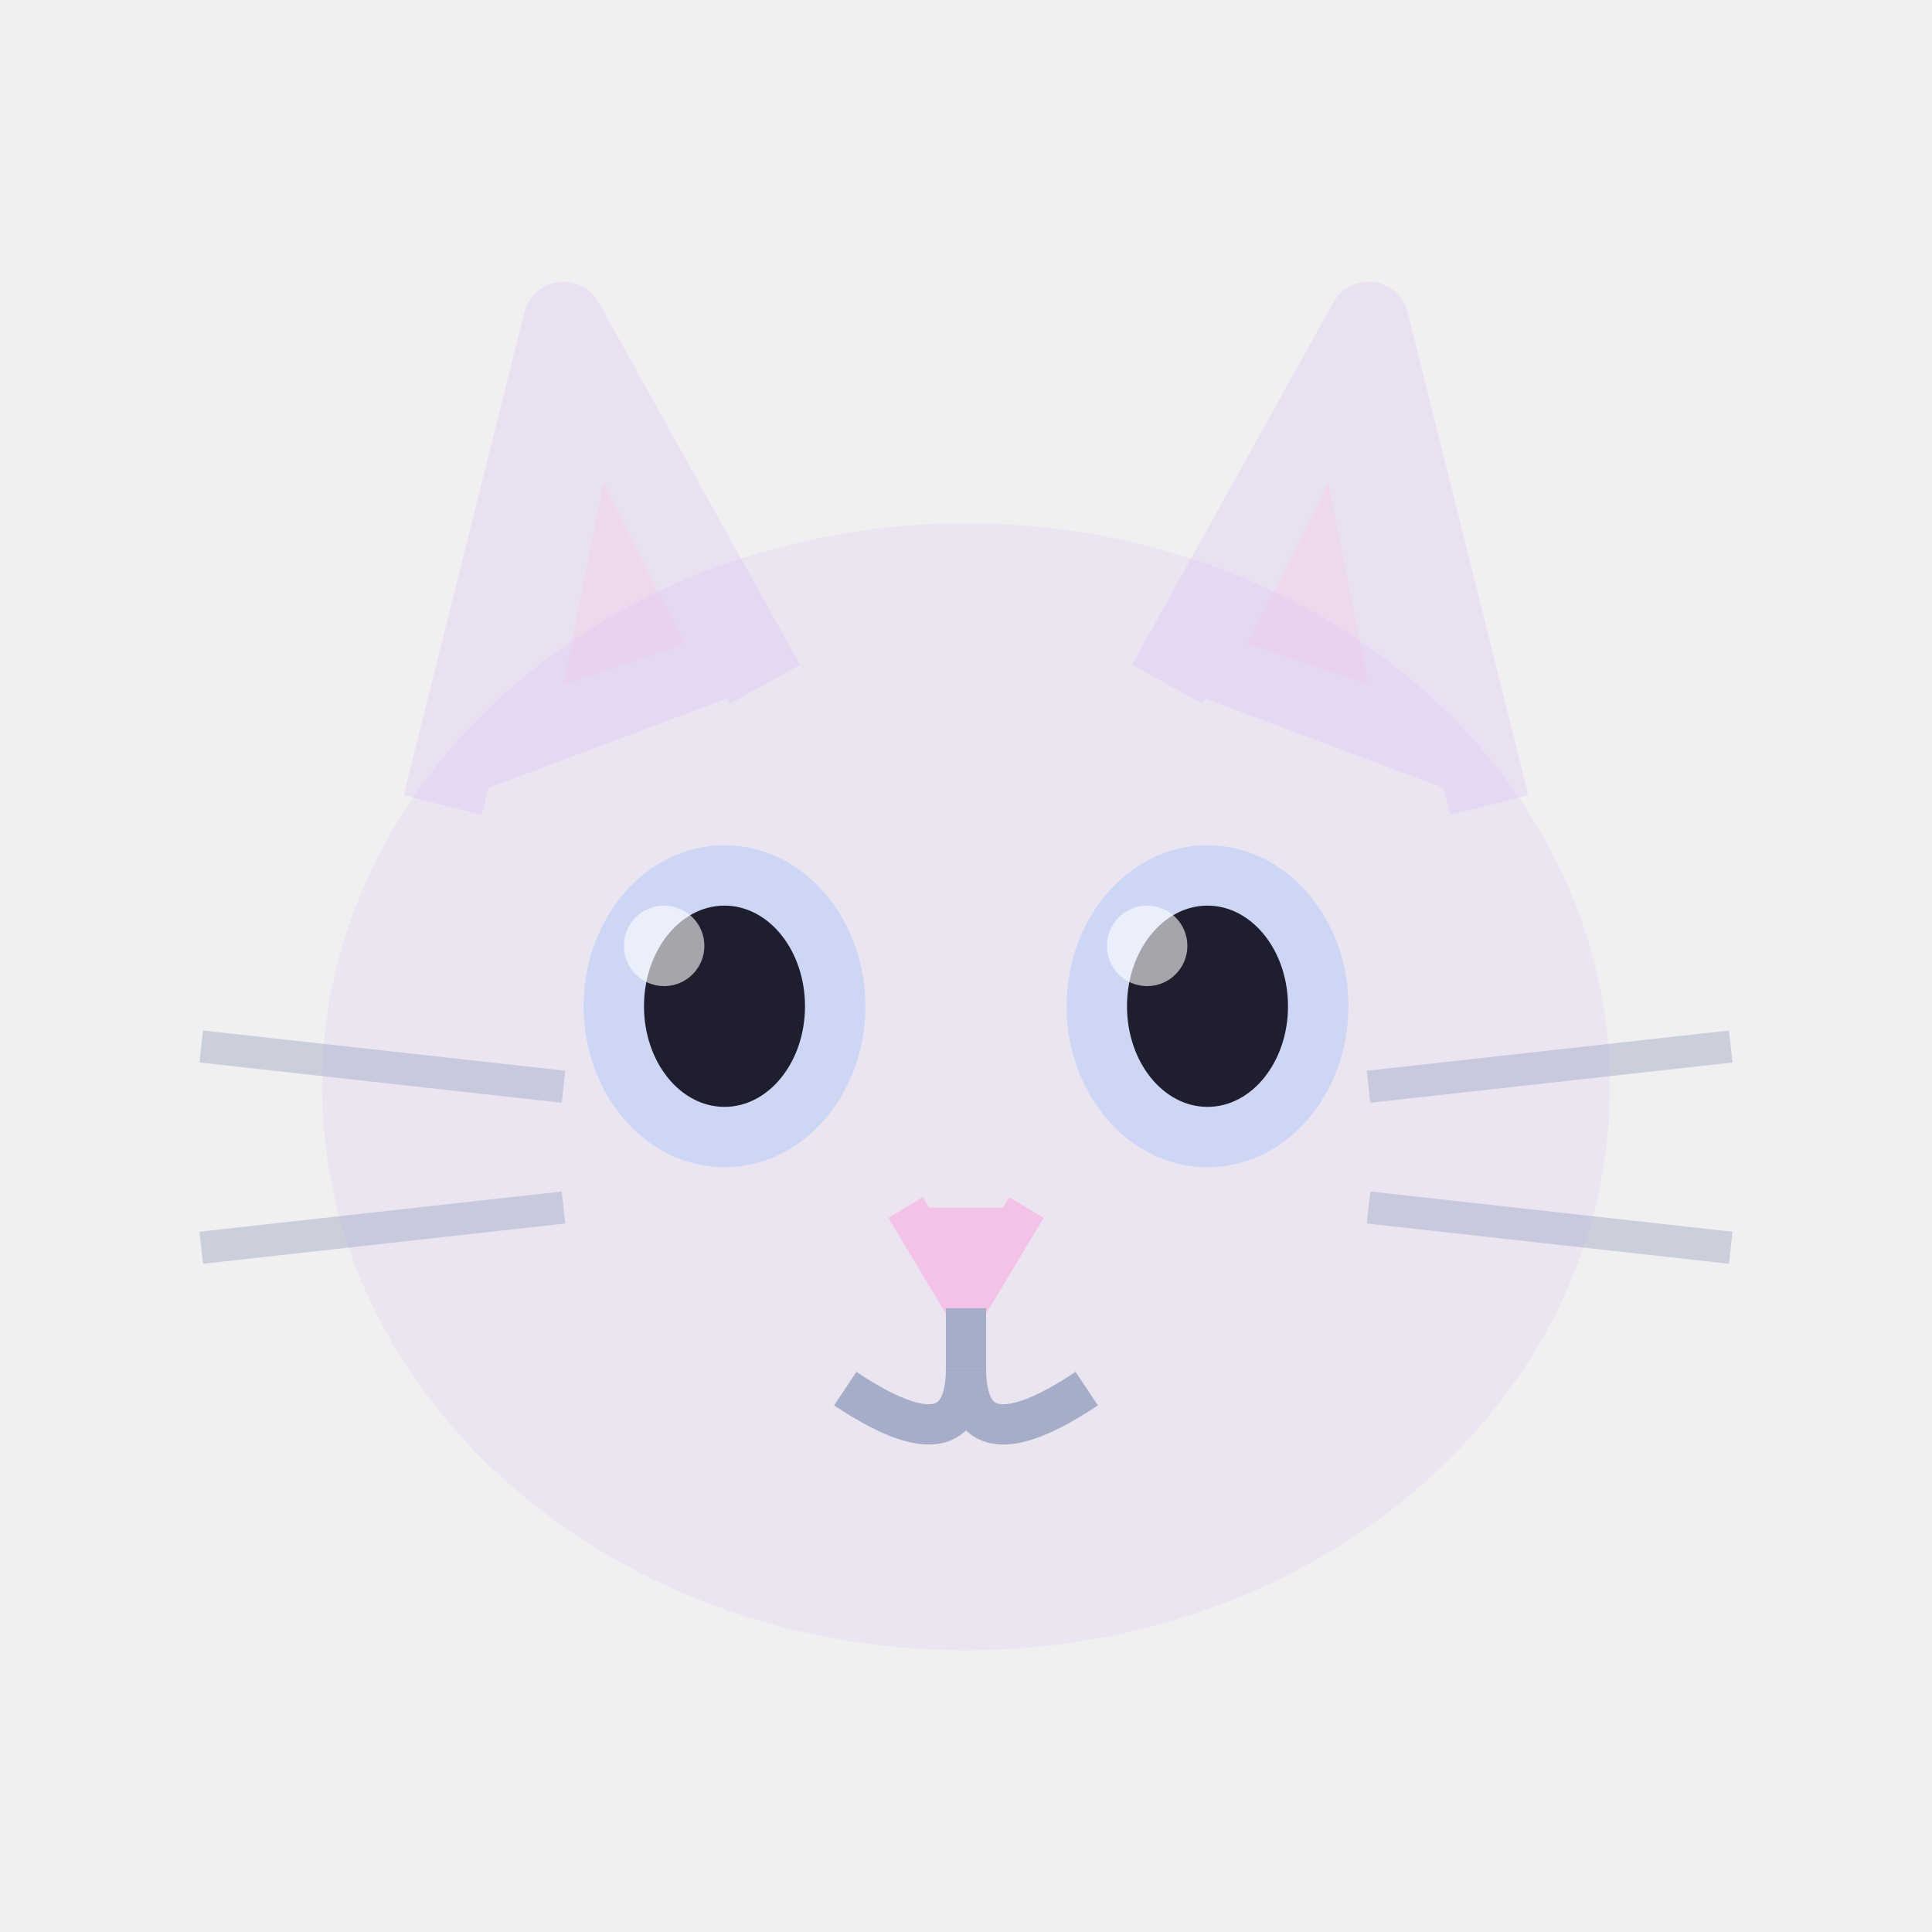
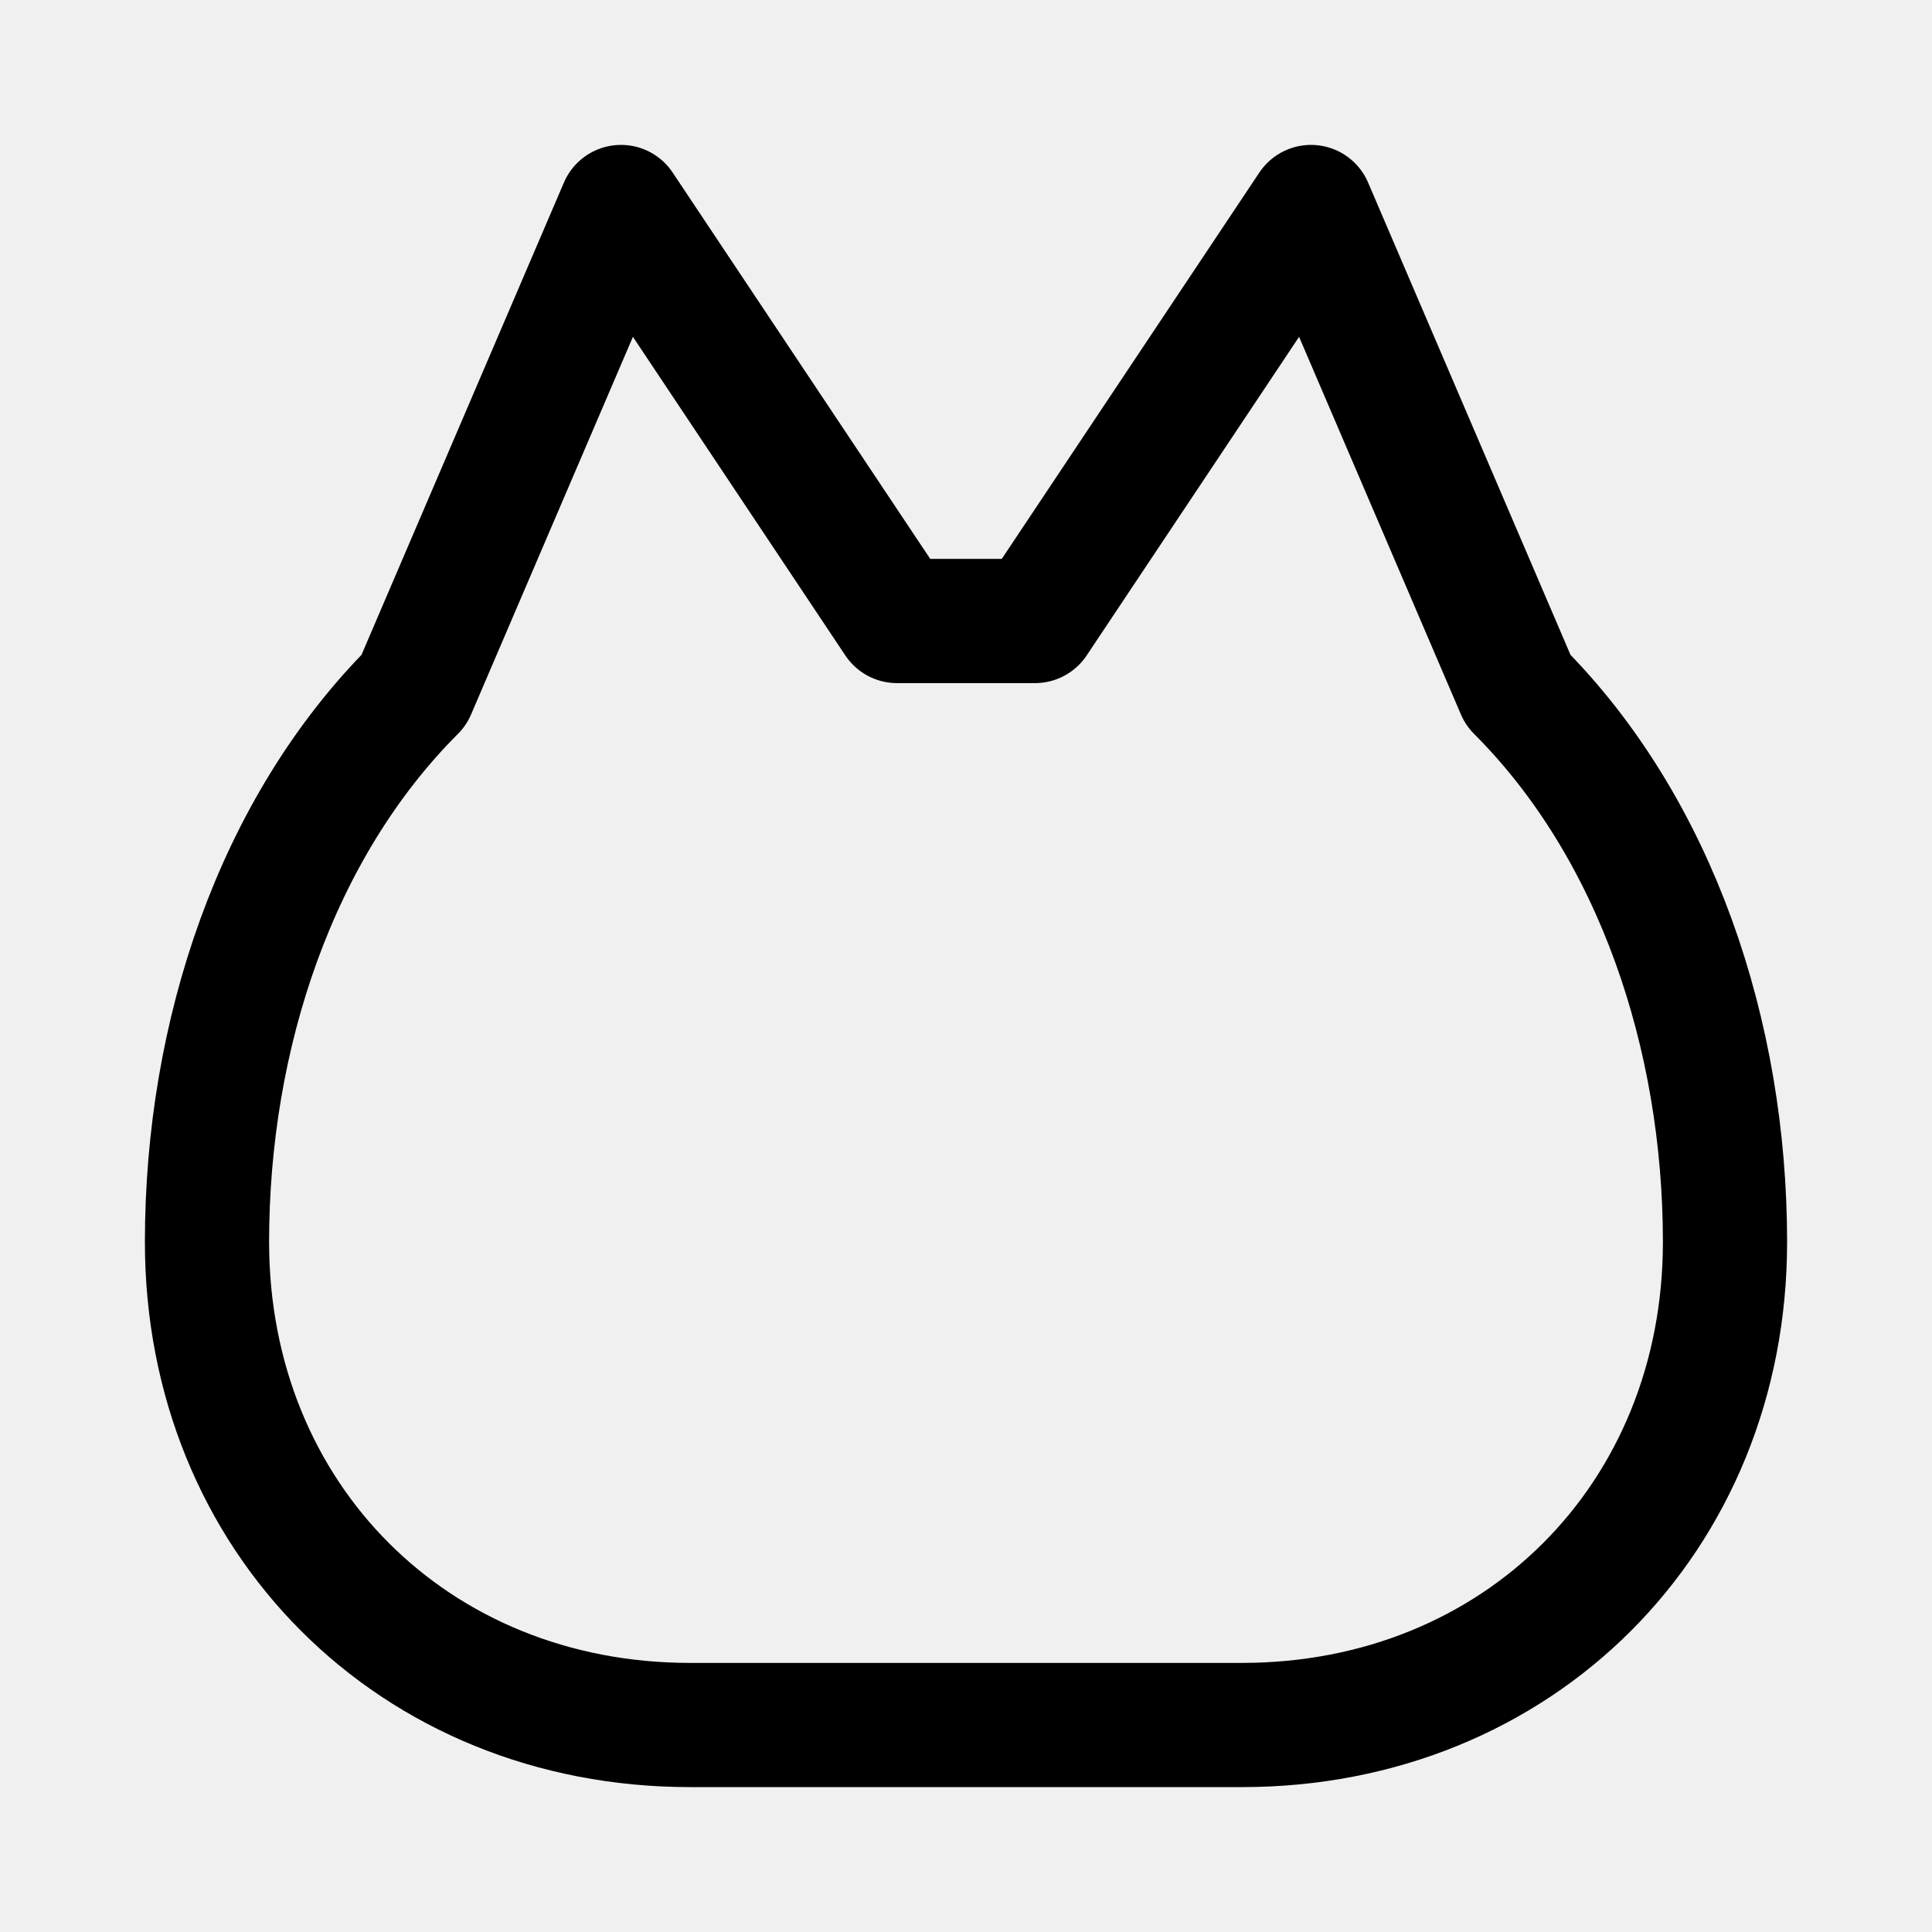
- <svg xmlns="http://www.w3.org/2000/svg" width="28" height="28" viewBox="0 0 48 48" fill="none">
-   <ellipse cx="24" cy="27" rx="16" ry="14" fill="#cba6f7" opacity="0.15" />
-   <path d="M11 20 L14 8 L19 17" fill="#cba6f7" opacity="0.2" stroke="#cba6f7" stroke-width="2" stroke-linejoin="round" />
-   <path d="M37 20 L34 8 L29 17" fill="#cba6f7" opacity="0.2" stroke="#cba6f7" stroke-width="2" stroke-linejoin="round" />
-   <path d="M14 17 L15 12 L17 16" fill="#f5c2e7" opacity="0.3" />
-   <path d="M34 17 L33 12 L31 16" fill="#f5c2e7" opacity="0.3" />
-   <ellipse cx="18" cy="25" rx="3.5" ry="4" fill="#cdd6f4" />
-   <ellipse cx="30" cy="25" rx="3.5" ry="4" fill="#cdd6f4" />
-   <ellipse cx="18" cy="25" rx="2" ry="2.5" fill="#1e1e2e" />
-   <ellipse cx="30" cy="25" rx="2" ry="2.5" fill="#1e1e2e" />
-   <circle cx="16.5" cy="23.5" r="1" fill="white" opacity="0.6" />
-   <circle cx="28.5" cy="23.5" r="1" fill="white" opacity="0.6" />
-   <path d="M22.5 30 L24 32.5 L25.5 30" fill="#f5c2e7" stroke="#f5c2e7" stroke-width="1" />
-   <line x1="24" y1="32.5" x2="24" y2="34" stroke="#a6adc8" stroke-width="1" />
-   <path d="M21 34.5 Q24 36.5 24 34" fill="none" stroke="#a6adc8" stroke-width="1" />
-   <path d="M27 34.5 Q24 36.5 24 34" fill="none" stroke="#a6adc8" stroke-width="1" />
-   <line x1="5" y1="26" x2="14" y2="27" stroke="#a6adc8" stroke-width="0.8" opacity="0.5" />
-   <line x1="5" y1="31" x2="14" y2="30" stroke="#a6adc8" stroke-width="0.8" opacity="0.5" />
-   <line x1="43" y1="26" x2="34" y2="27" stroke="#a6adc8" stroke-width="0.8" opacity="0.5" />
-   <line x1="43" y1="31" x2="34" y2="30" stroke="#a6adc8" stroke-width="0.8" opacity="0.5" />
+ <svg xmlns="http://www.w3.org/2000/svg" width="28" height="28" viewBox="0 0 28 28" fill="none">
+   <path d="M6 10 L9 3 L13 9 L15 9 L19 3 L22 10 C24 12 25 15 25 18 C25 22 22 25 18 25 L10 25 C6 25 3 22 3 18 C3 15 4 12 6 10Z" fill="none" stroke="currentColor" stroke-width="1.8" stroke-linejoin="round" />
</svg>
